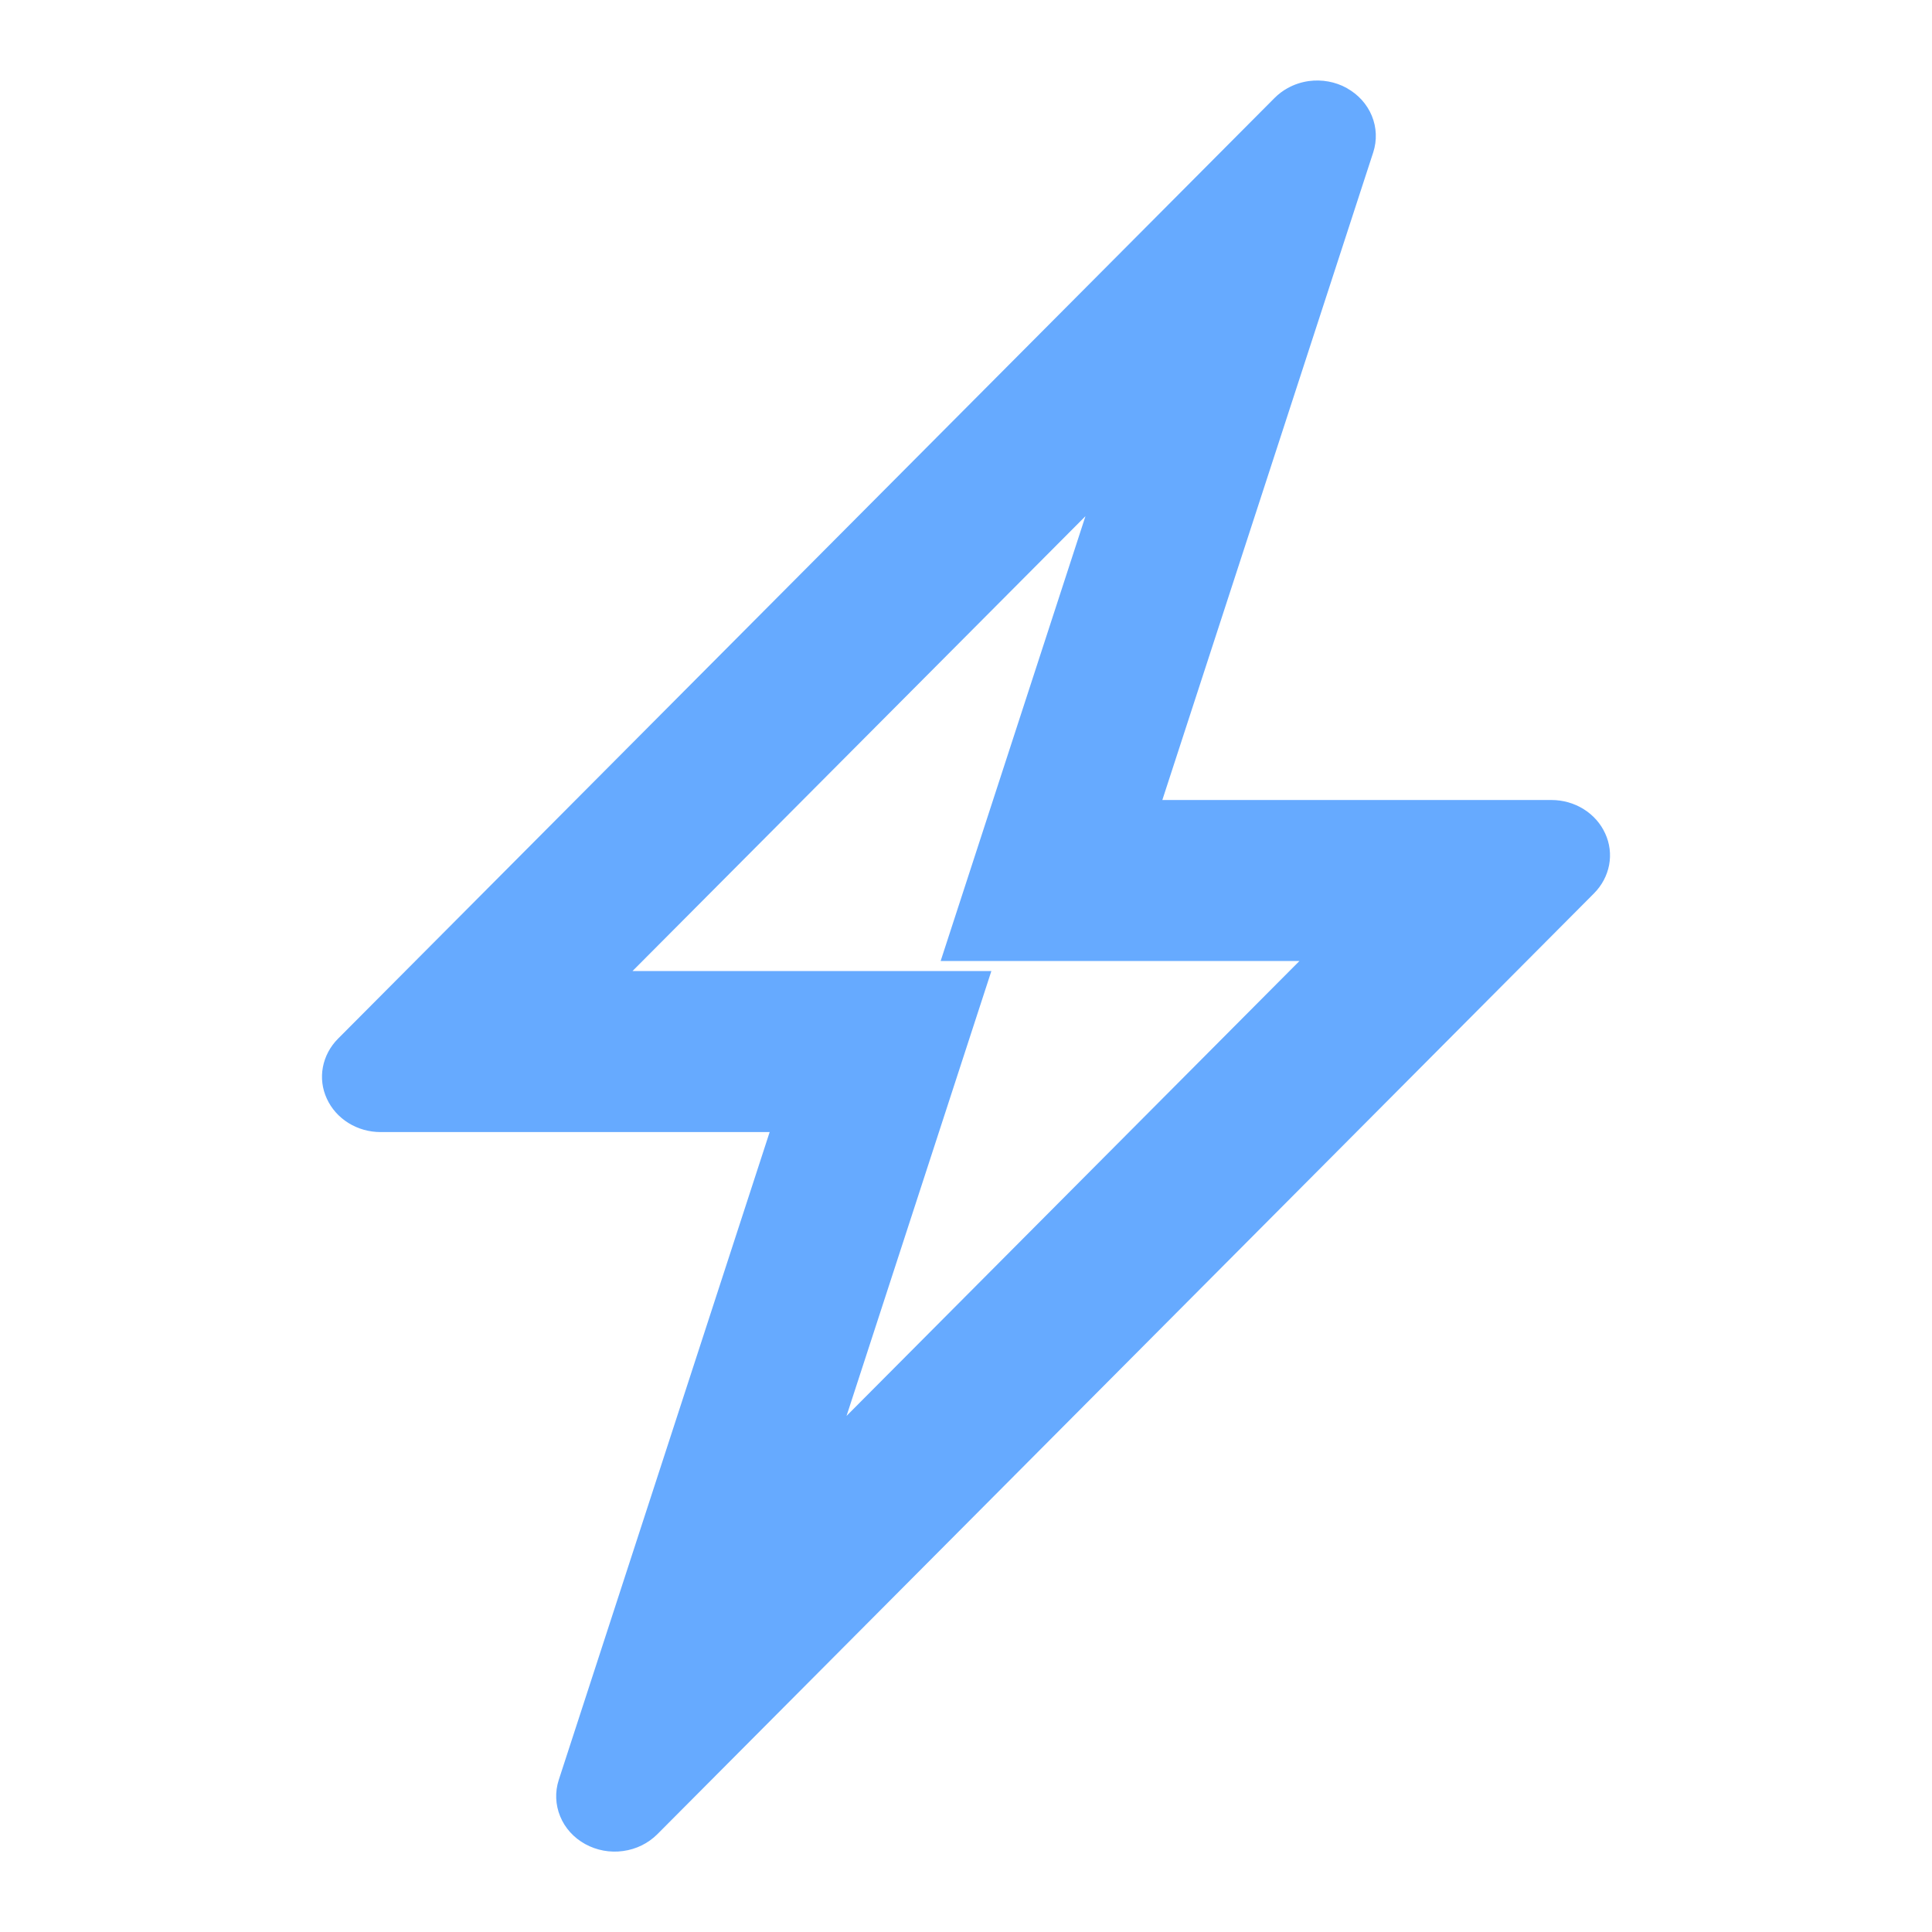
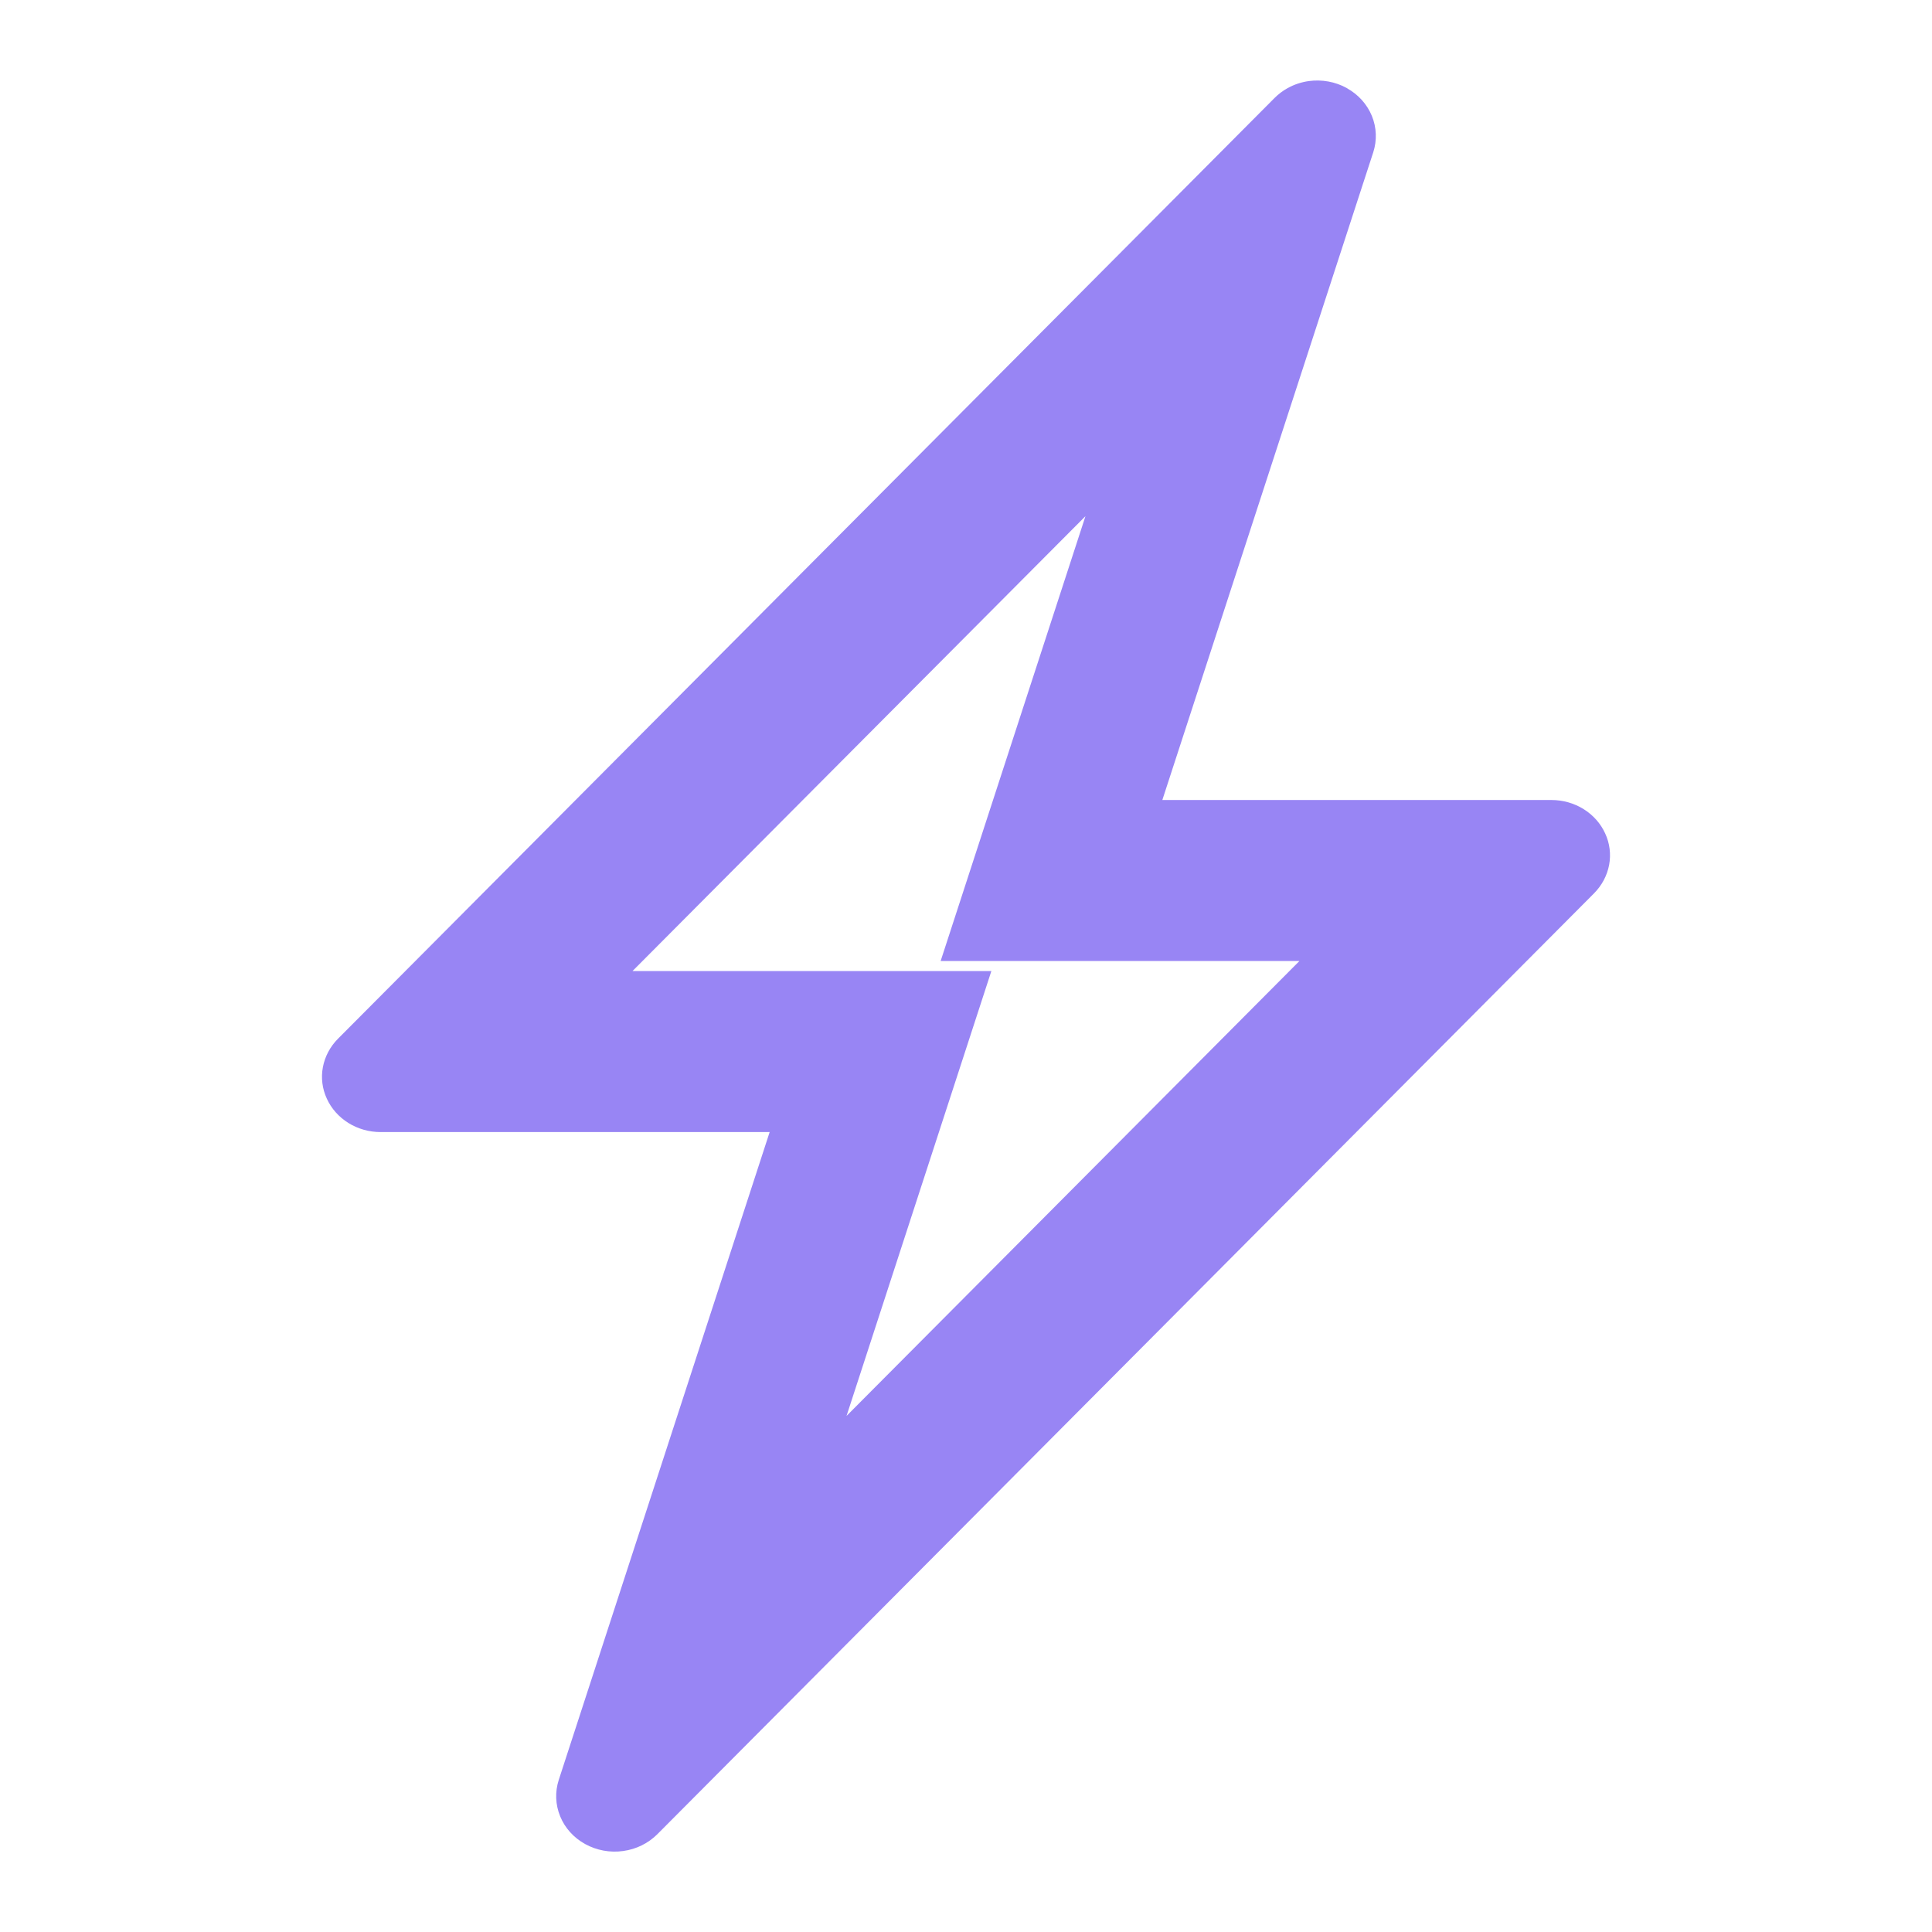
<svg xmlns="http://www.w3.org/2000/svg" width="24" height="24" viewBox="0 0 24 24" fill="none">
-   <path fill-rule="evenodd" clip-rule="evenodd" d="M15.999 1.093C15.998 1.093 15.997 1.094 15.996 1.094C15.937 1.127 15.882 1.168 15.834 1.216L4.198 12.904C4.101 13.002 4.036 13.124 4.011 13.257C3.986 13.389 4.003 13.525 4.06 13.648C4.116 13.771 4.209 13.876 4.328 13.95C4.447 14.024 4.585 14.063 4.728 14.063H9.561L6.941 22.111C6.893 22.259 6.899 22.419 6.959 22.564C7.018 22.709 7.128 22.83 7.27 22.908C7.412 22.986 7.578 23.017 7.741 22.994C7.904 22.972 8.053 22.898 8.166 22.785L19.802 11.097C19.899 10.999 19.964 10.877 19.989 10.745C20.014 10.613 19.997 10.476 19.94 10.353C19.884 10.23 19.791 10.125 19.672 10.051C19.553 9.977 19.415 9.938 19.273 9.938H14.439L16.925 2.303L17.059 1.892C17.107 1.743 17.101 1.583 17.041 1.438C16.981 1.293 16.871 1.172 16.729 1.094V1.093C16.587 1.015 16.421 0.985 16.259 1.007C16.166 1.02 16.078 1.049 15.999 1.093ZM13.484 6.412L11.685 11.938H16.142L10.516 17.589L12.315 12.063H7.857L13.484 6.412Z" fill="#66aaff" />
+   <path fill-rule="evenodd" clip-rule="evenodd" d="M15.999 1.093C15.998 1.093 15.997 1.094 15.996 1.094C15.937 1.127 15.882 1.168 15.834 1.216L4.198 12.904C4.101 13.002 4.036 13.124 4.011 13.257C3.986 13.389 4.003 13.525 4.06 13.648C4.116 13.771 4.209 13.876 4.328 13.95C4.447 14.024 4.585 14.063 4.728 14.063H9.561L6.941 22.111C6.893 22.259 6.899 22.419 6.959 22.564C7.018 22.709 7.128 22.83 7.27 22.908C7.412 22.986 7.578 23.017 7.741 22.994C7.904 22.972 8.053 22.898 8.166 22.785L19.802 11.097C19.899 10.999 19.964 10.877 19.989 10.745C20.014 10.613 19.997 10.476 19.94 10.353C19.884 10.23 19.791 10.125 19.672 10.051C19.553 9.977 19.415 9.938 19.273 9.938H14.439L16.925 2.303L17.059 1.892C17.107 1.743 17.101 1.583 17.041 1.438C16.981 1.293 16.871 1.172 16.729 1.094V1.093C16.587 1.015 16.421 0.985 16.259 1.007C16.166 1.02 16.078 1.049 15.999 1.093ZM13.484 6.412L11.685 11.938H16.142L10.516 17.589L12.315 12.063H7.857L13.484 6.412Z" fill="#9885f4" />
</svg>
